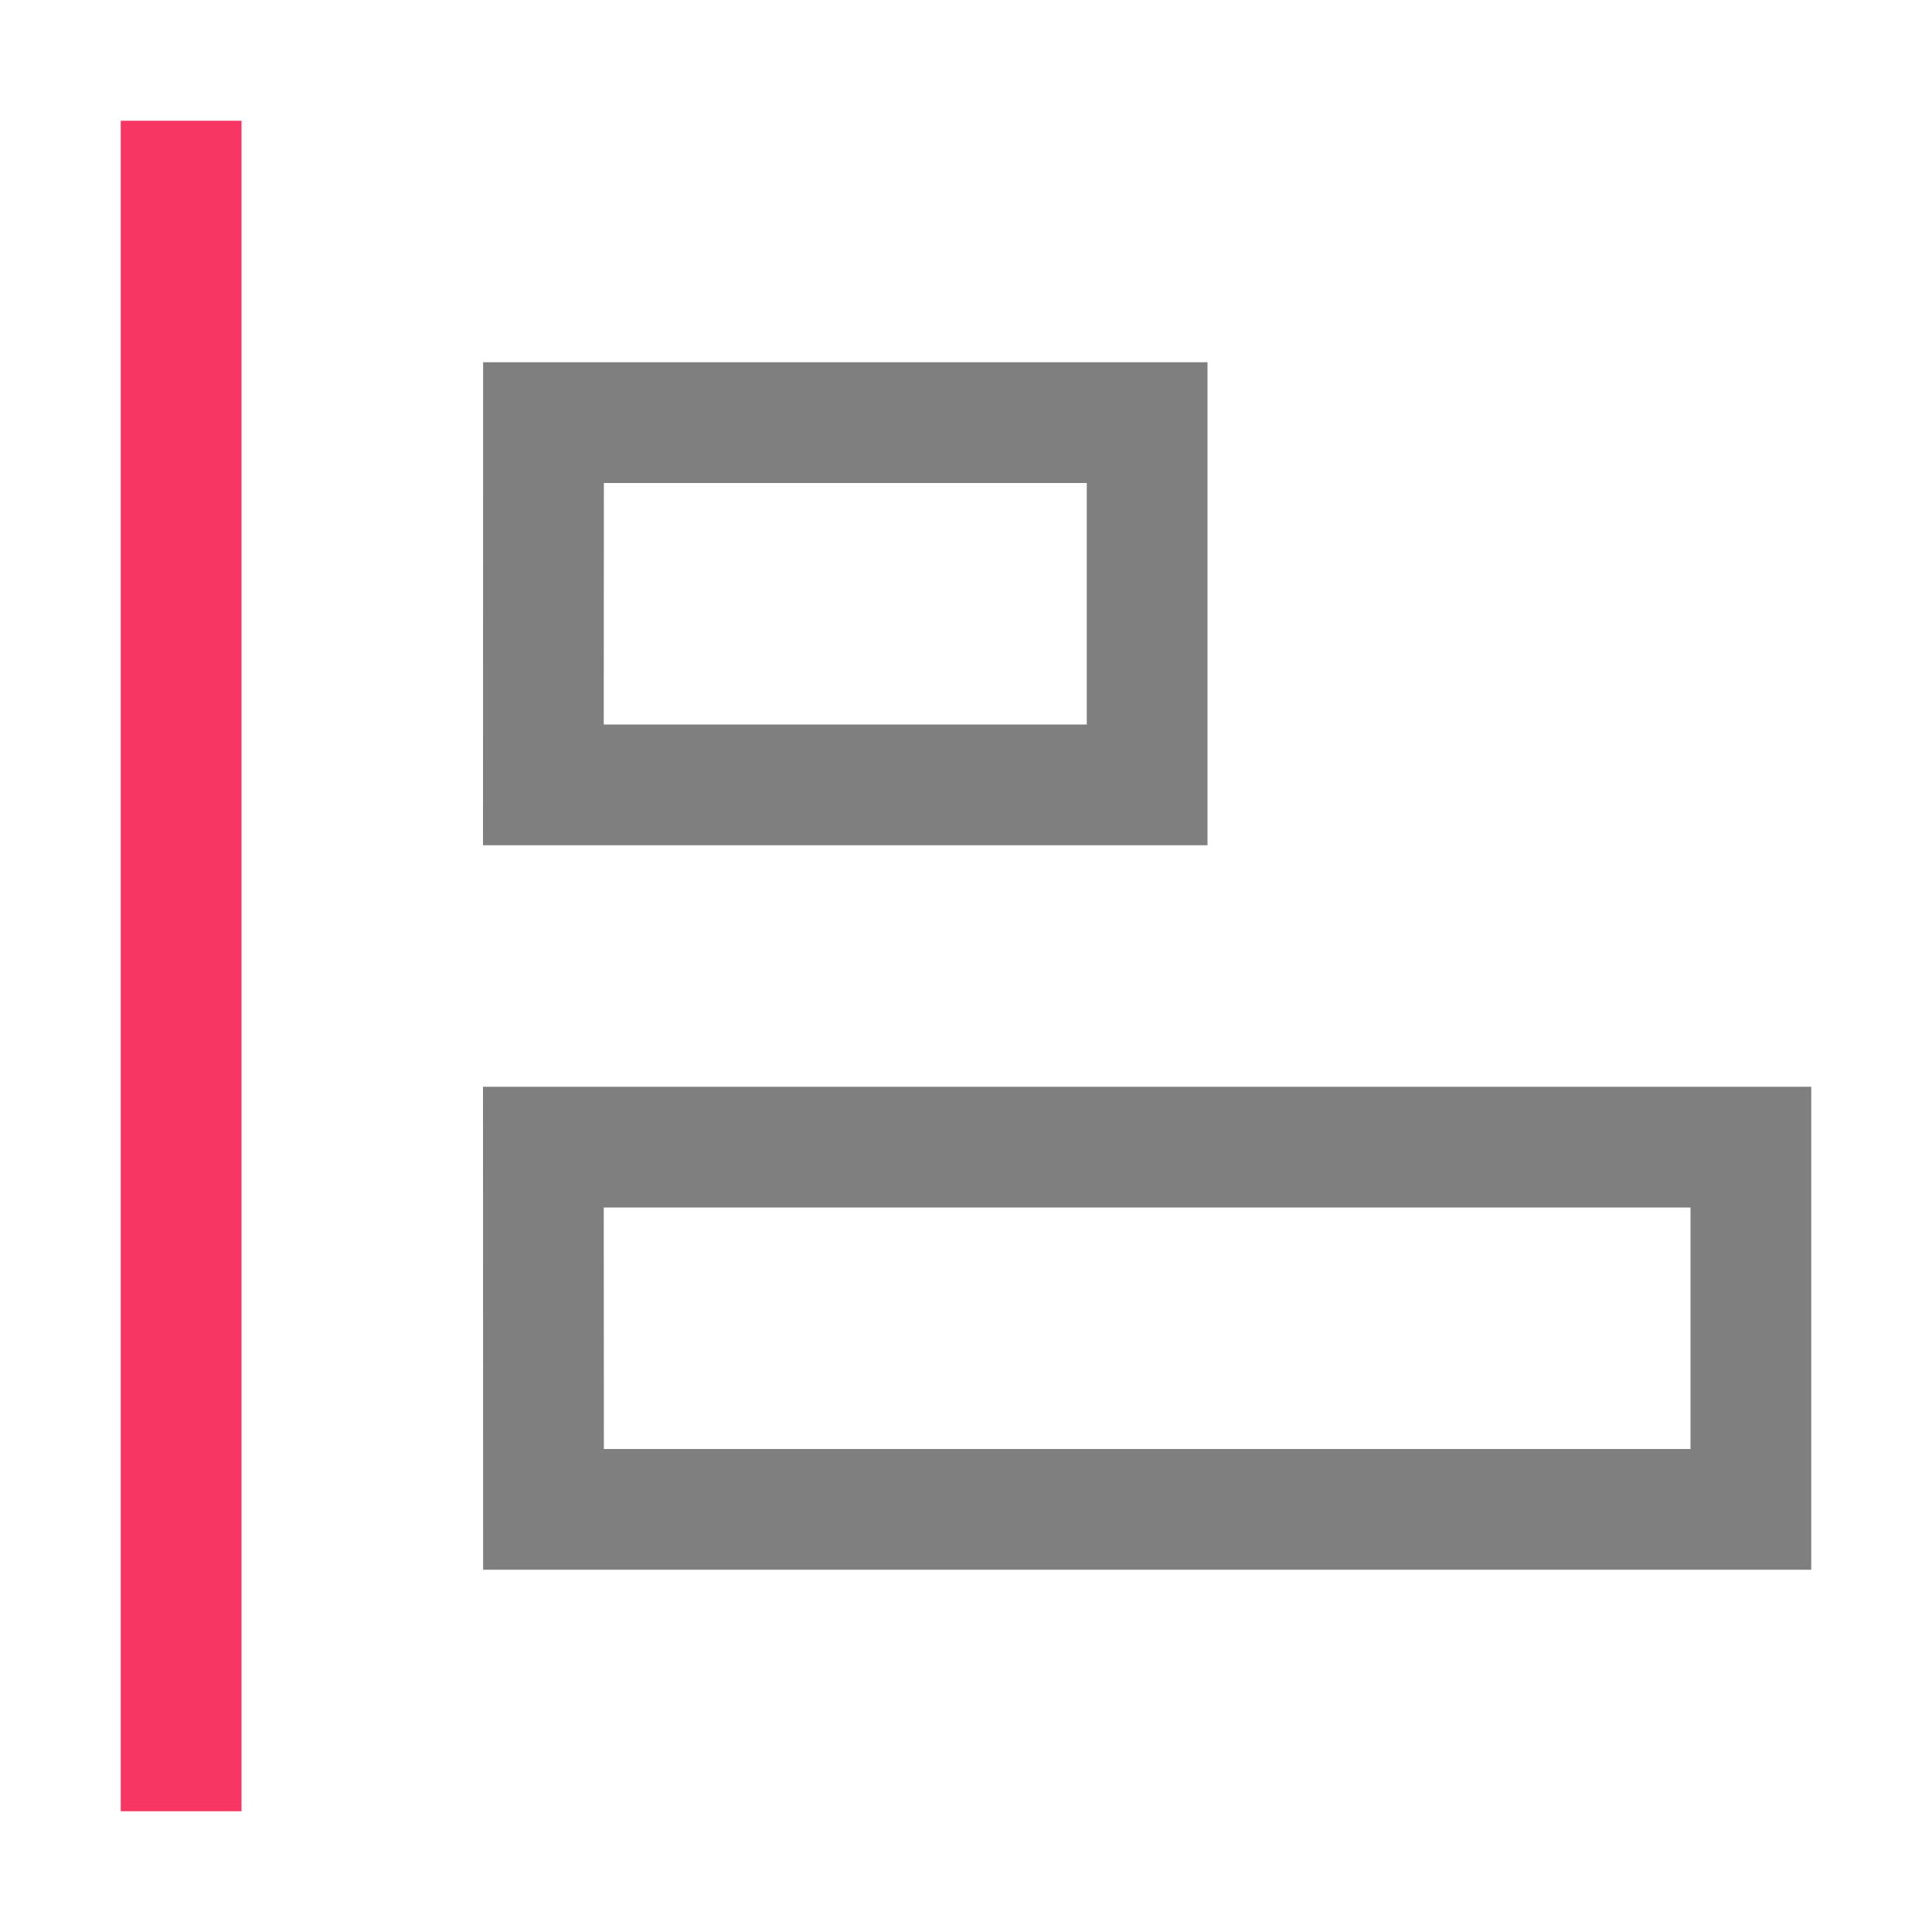
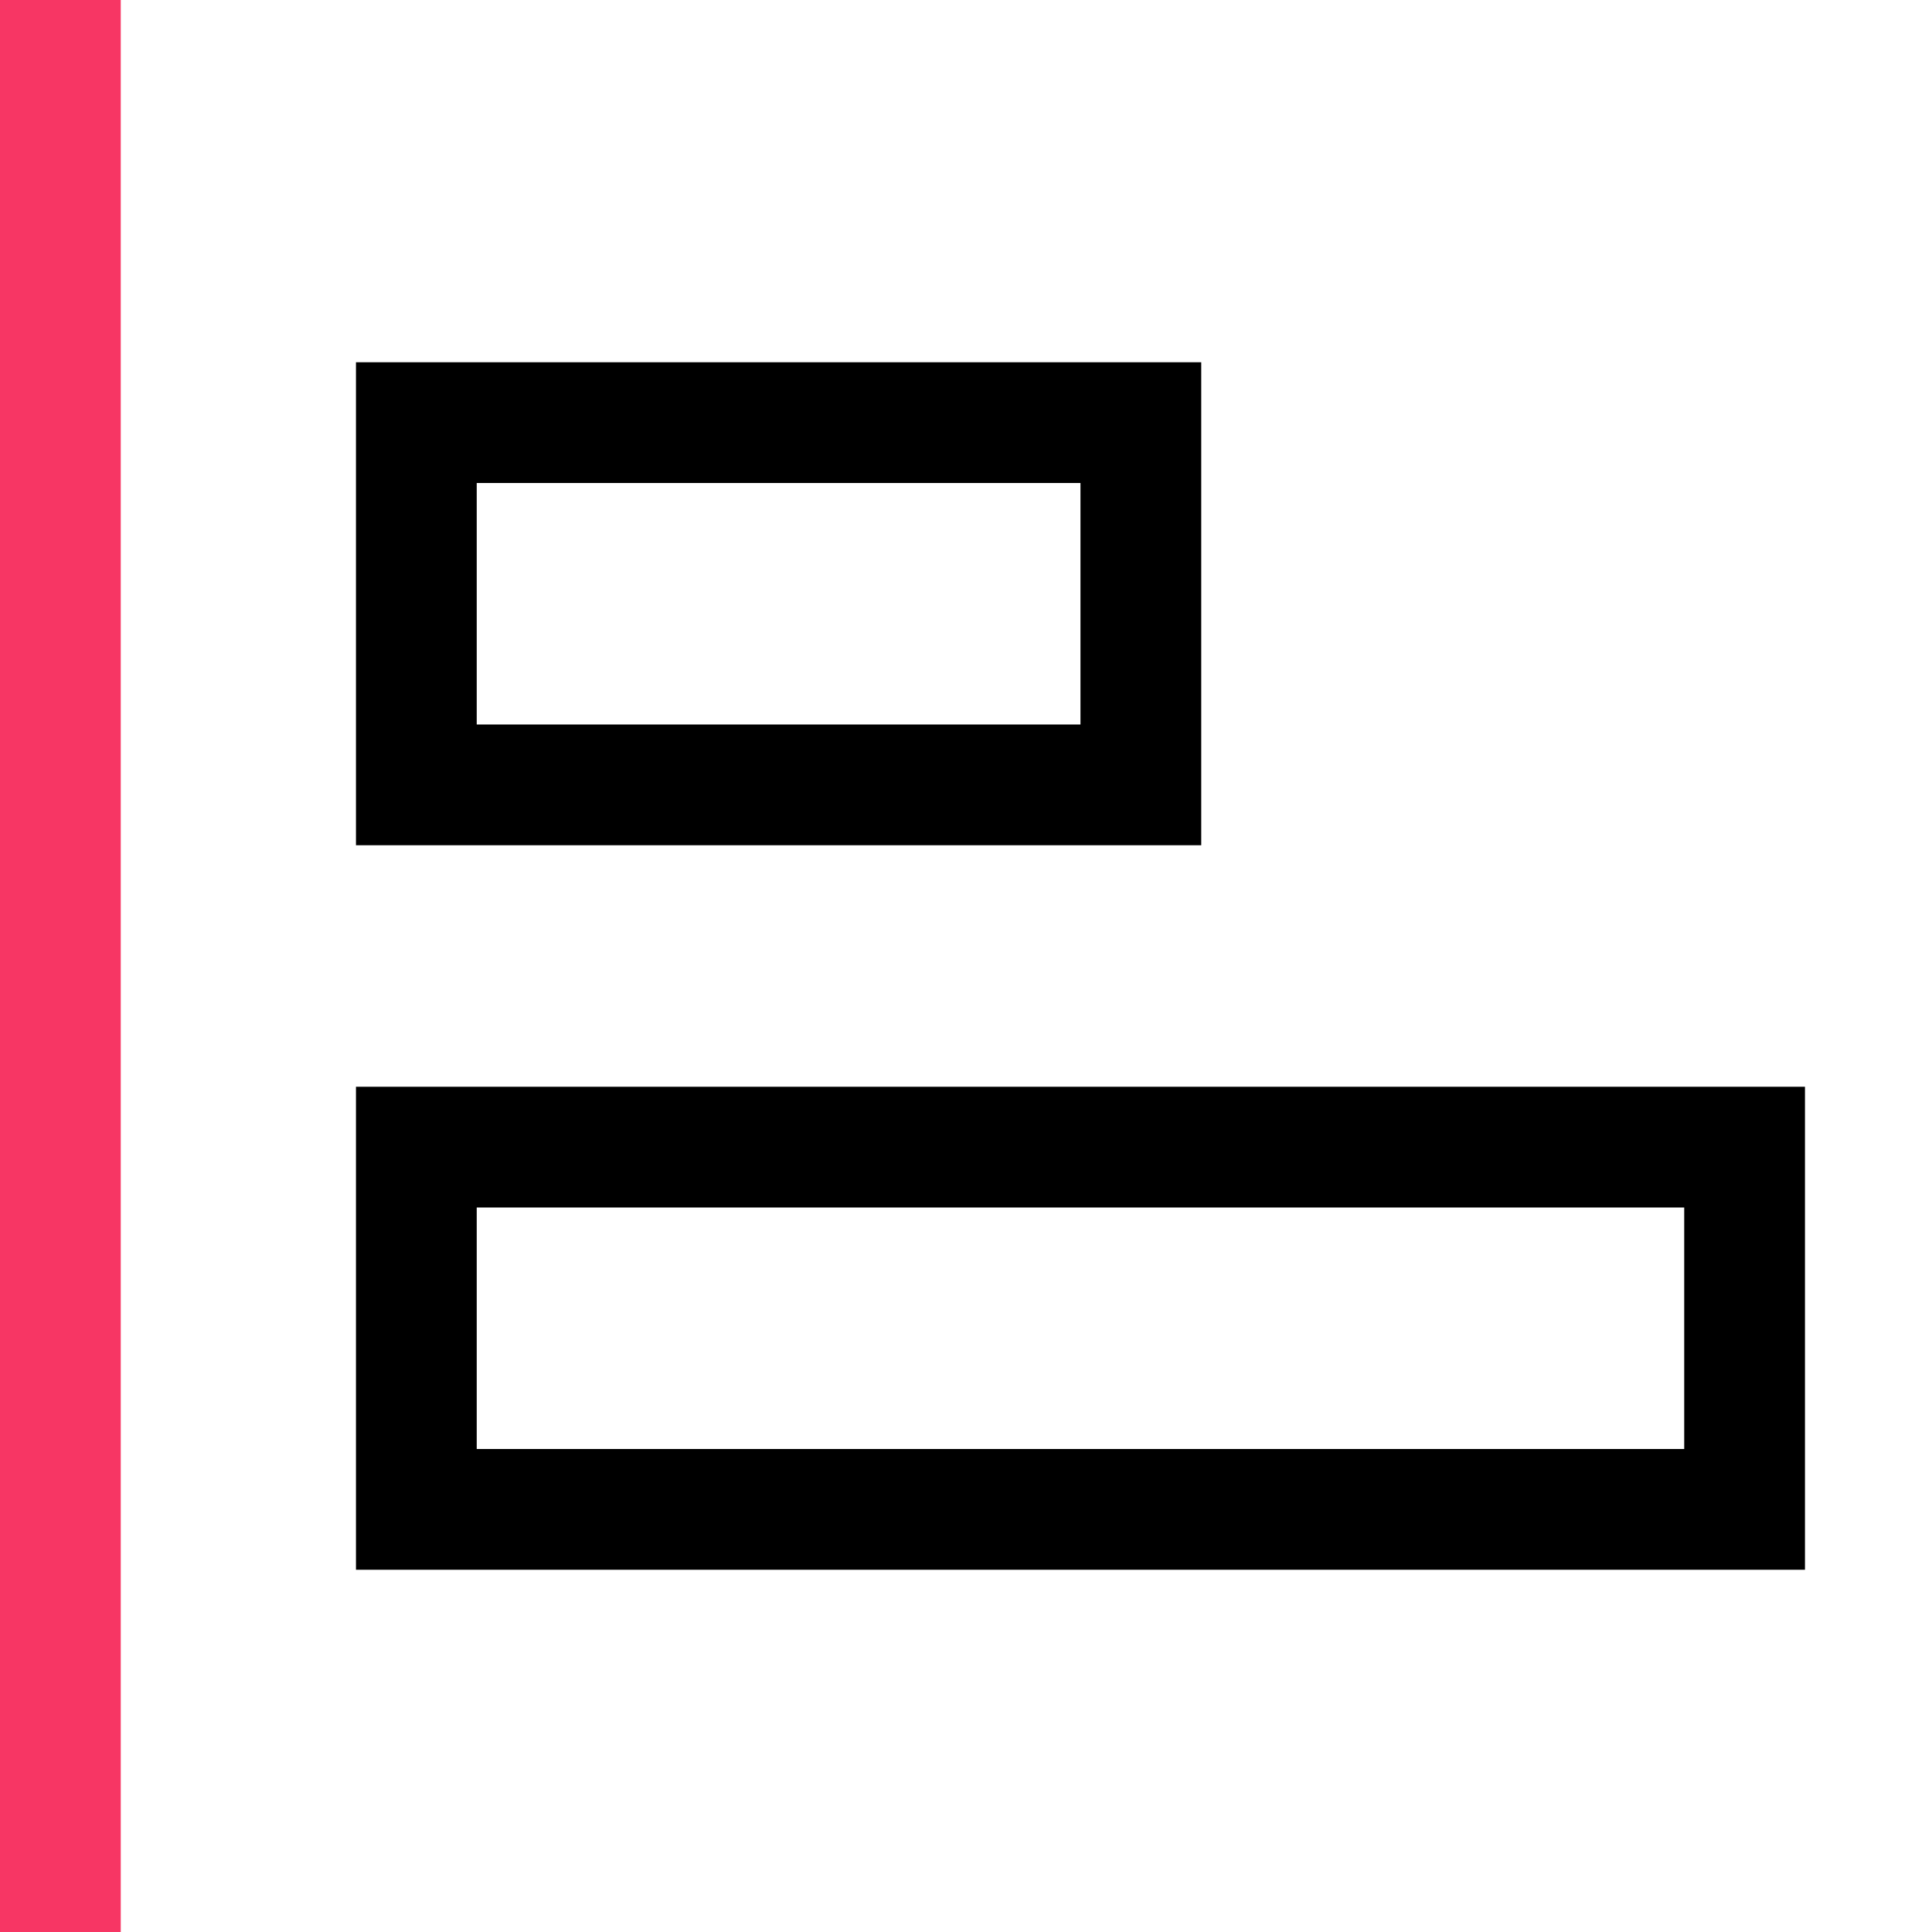
- <svg xmlns="http://www.w3.org/2000/svg" width="16" height="16" viewBox="0 0 16 16" fill="none">
-   <g id="snap-alignment">
-     <g id=".snap-alignment">
-       <path id="Union" opacity="0.5" d="M15 13H4.001L4 9H15V13ZM5.001 12H14V10H5L5.001 12ZM10 7H4L4.001 3H10V7ZM5 6H9V4H5.001L5 6Z" fill="black" />
-       <rect class="error" x="1" y="1" width="1" height="14" fill="#F73664" />
+ <svg xmlns="http://www.w3.org/2000/svg" xmlns:xlink="http://www.w3.org/1999/xlink" width="16" height="16" viewBox="0 0 16 16" fill="none" version="1.1" id="svg291">
+   <style id="style219">.Inter { font-family: 'Inter', sans-serif; }
+ .bbox { fill: none; fill-opacity: 0; opacity: 0; stroke: none; }
+ .error {  }
+ .success { fill: url(#linearGradient953); }
+ .warning { fill: url(#linearGradient3); }
+ </style>
+   <defs id="defs291">
+     <linearGradient id="swatch313" gradientTransform="translate(-1345.341,267.6197)">
+       <stop style="stop-color:#353841;stop-opacity:1;" offset="0" id="stop313" />
+     </linearGradient>
+     <linearGradient id="swatch387" gradientTransform="matrix(1.217356,0,0,1.389357,-3317.413,1744.621)">
+       <stop style="stop-color:#ffffff;stop-opacity:1;" offset="0" id="stop387" />
+     </linearGradient>
+     <linearGradient id="swatch5" gradientTransform="translate(5123.262,290.9066)">
+       <stop style="stop-color:#04c8a5;stop-opacity:1;" offset="0" id="stop5" />
+     </linearGradient>
+     <linearGradient id="swatch6" gradientTransform="translate(5106,656.8508)">
+       <stop style="stop-color:#0a8bff;stop-opacity:1;" offset="0" id="stop6" />
+     </linearGradient>
+     <linearGradient id="swatch7" gradientTransform="matrix(0.8571429,0,0,0.8571418,4681.857,1175.73)">
+       <stop style="stop-color:#f73664;stop-opacity:1;" offset="0" id="stop7" />
+     </linearGradient>
+     <linearGradient id="swatch127" gradientTransform="matrix(0.01804371,0,0,0.04718476,-706.4237,5445.325)">
+       <stop style="stop-color:#000000;stop-opacity:1;" offset="0" id="stop128" />
+     </linearGradient>
+     <linearGradient xlink:href="#swatch7" id="linearGradient2" gradientUnits="userSpaceOnUse" x1="545" y1="4379" x2="548" y2="4379" />
+   </defs>
+   <g id="Dialos" style="display:inline" transform="translate(-1972,-2108)">
+     <g id="snap-alignment" transform="translate(670.948,-2263)" style="display:inline">
+       <rect style="display:inline" id="rect5749" width="16" height="16" x="2720" y="2540" transform="translate(-1418.948,1831)" class="bbox " />
+       <path id="Union_490" opacity="1" d="m 1316,4384 h -12 v -4 h 12 z m -11,-1 h 10 v -2 h -10 z m 6,-5 h -7 v -4 h 7 z m -6,-1 h 5 v -2 h -5 z" fill="black" />
+       <rect id="error_32" x="1301.052" y="4371" width="1" height="16" fill="#f73664" style="fill:url(#linearGradient2);stroke-width:1" class="error" />
    </g>
  </g>
+   <style id="style219-9">
+ .bbox { 
+     fill:none;
+     fill-opacity:0;
+     opacity:0;
+     stroke:none;
+ }
+ .error { fill: url(#linearGradient885); }
+ .success { fill: url(#linearGradient953); }
+ .warning { fill: url(#linearGradient3); }
+ </style>
</svg>
